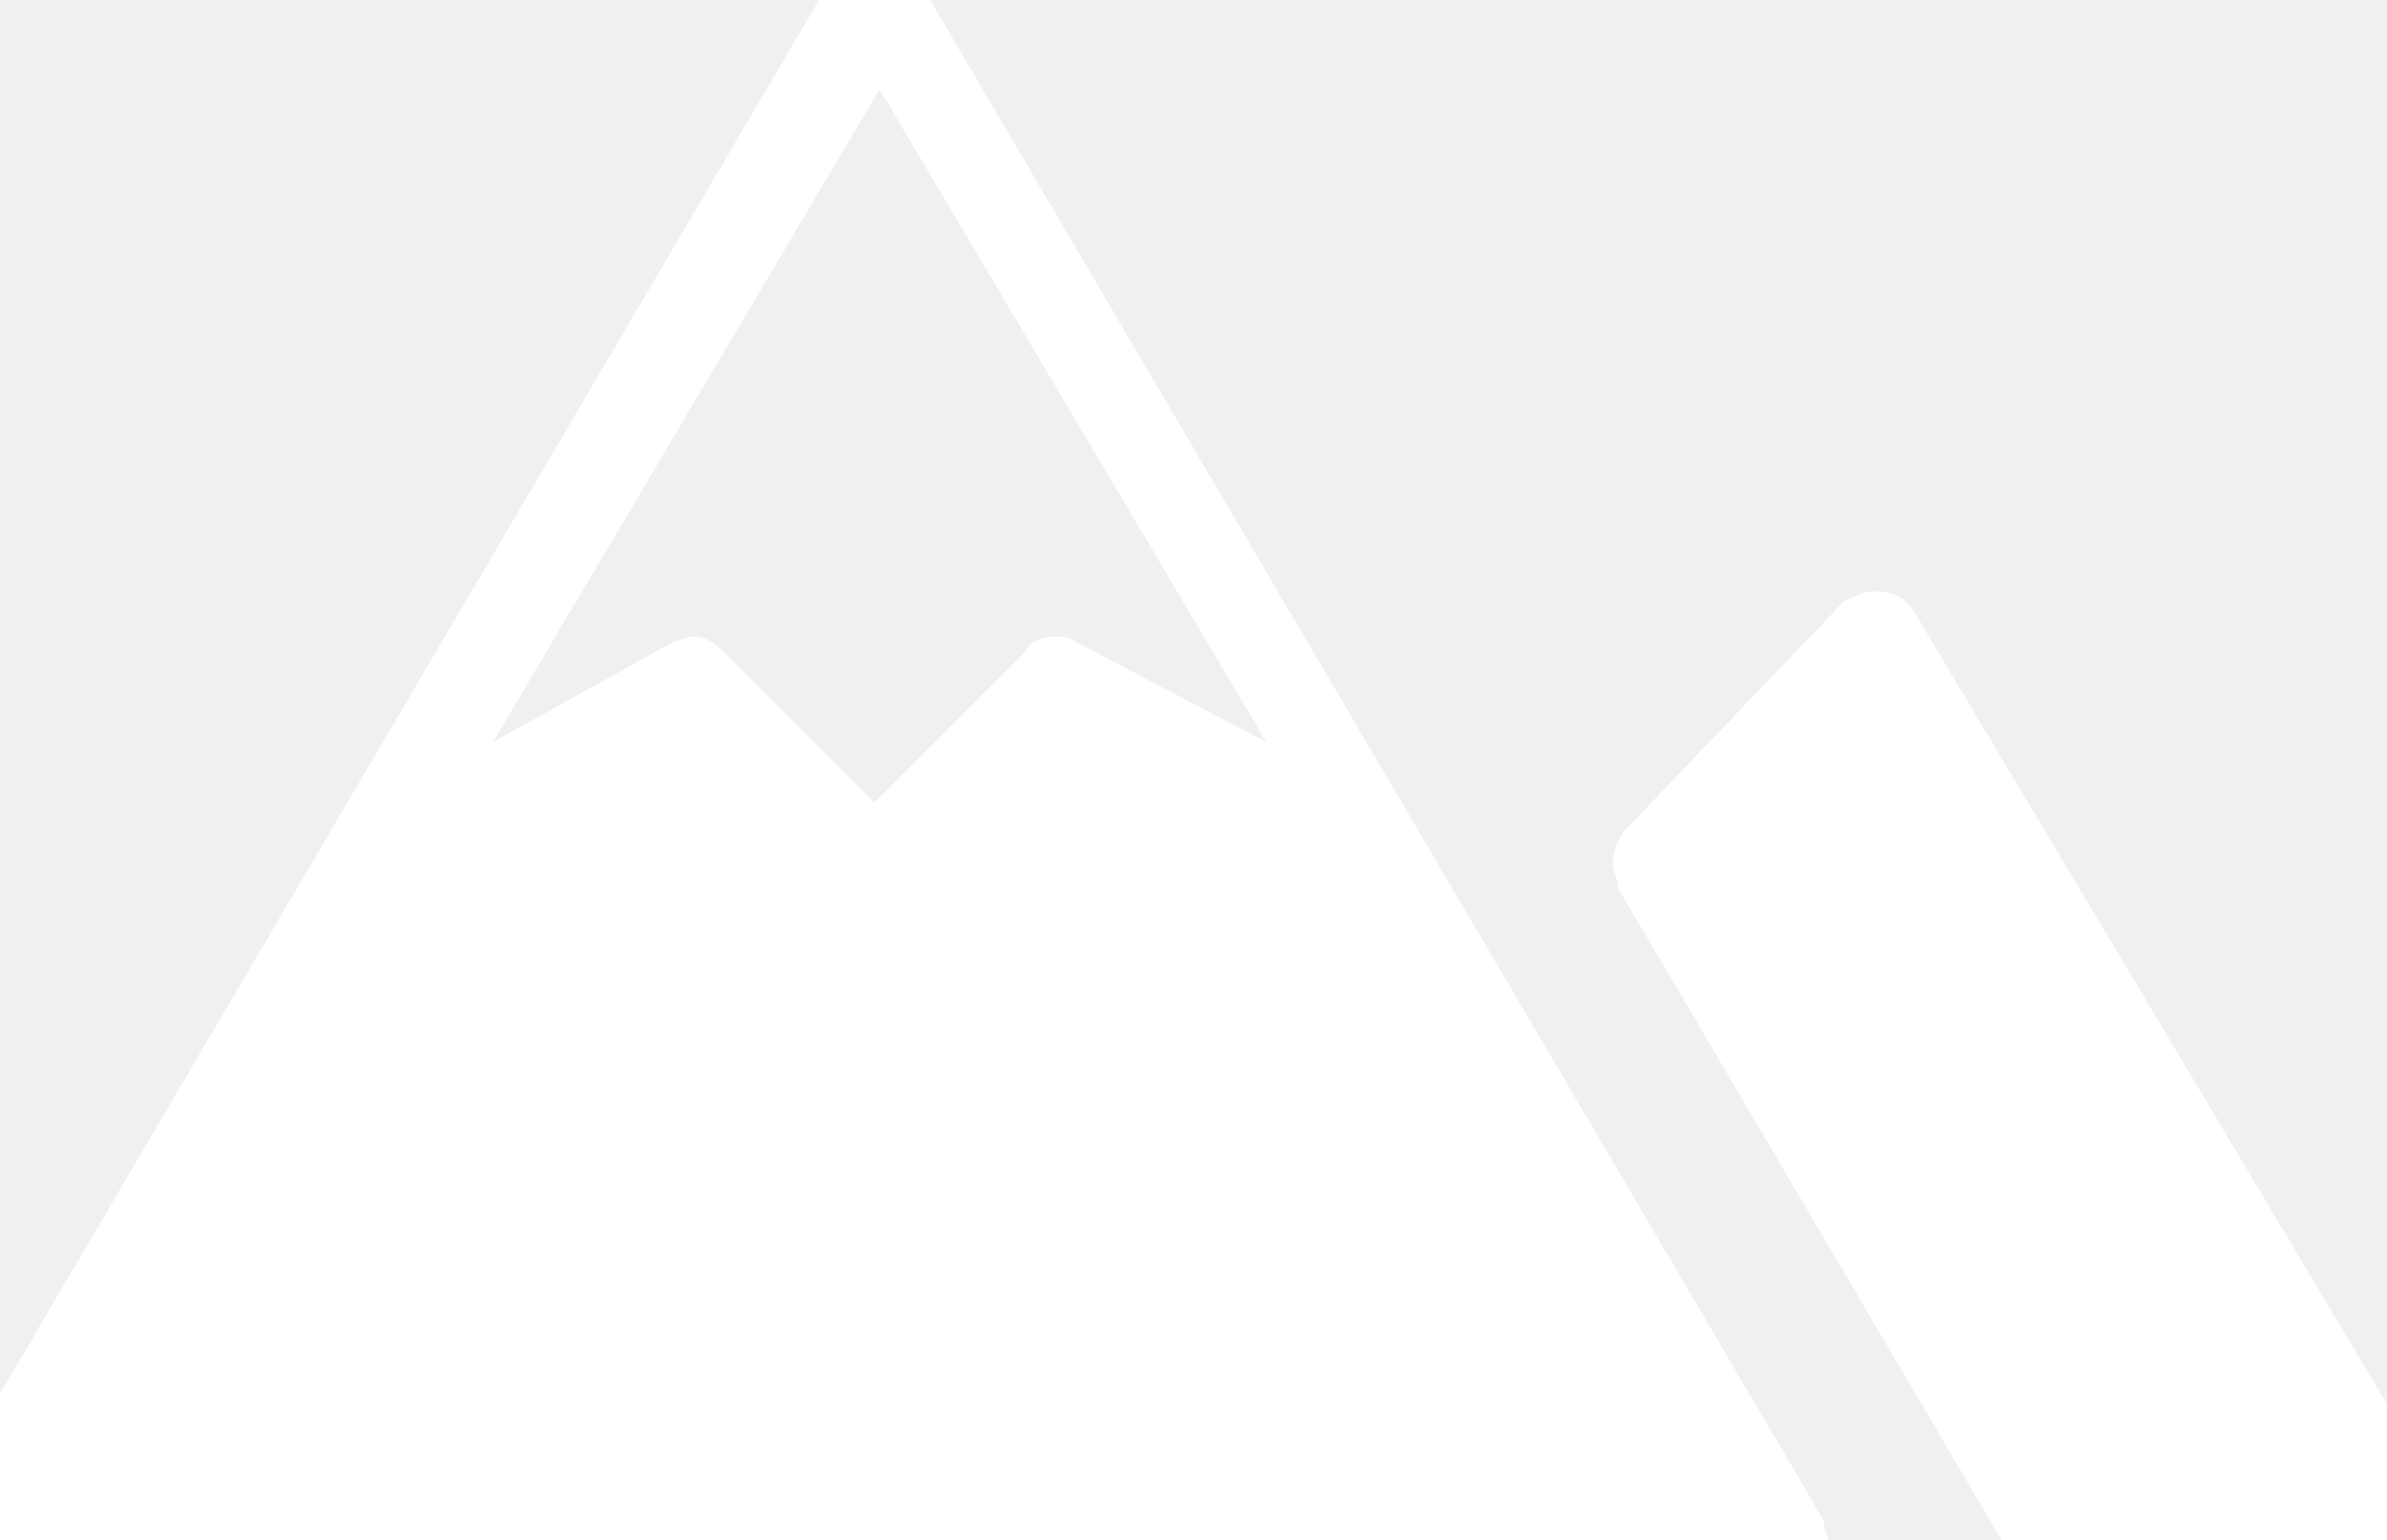
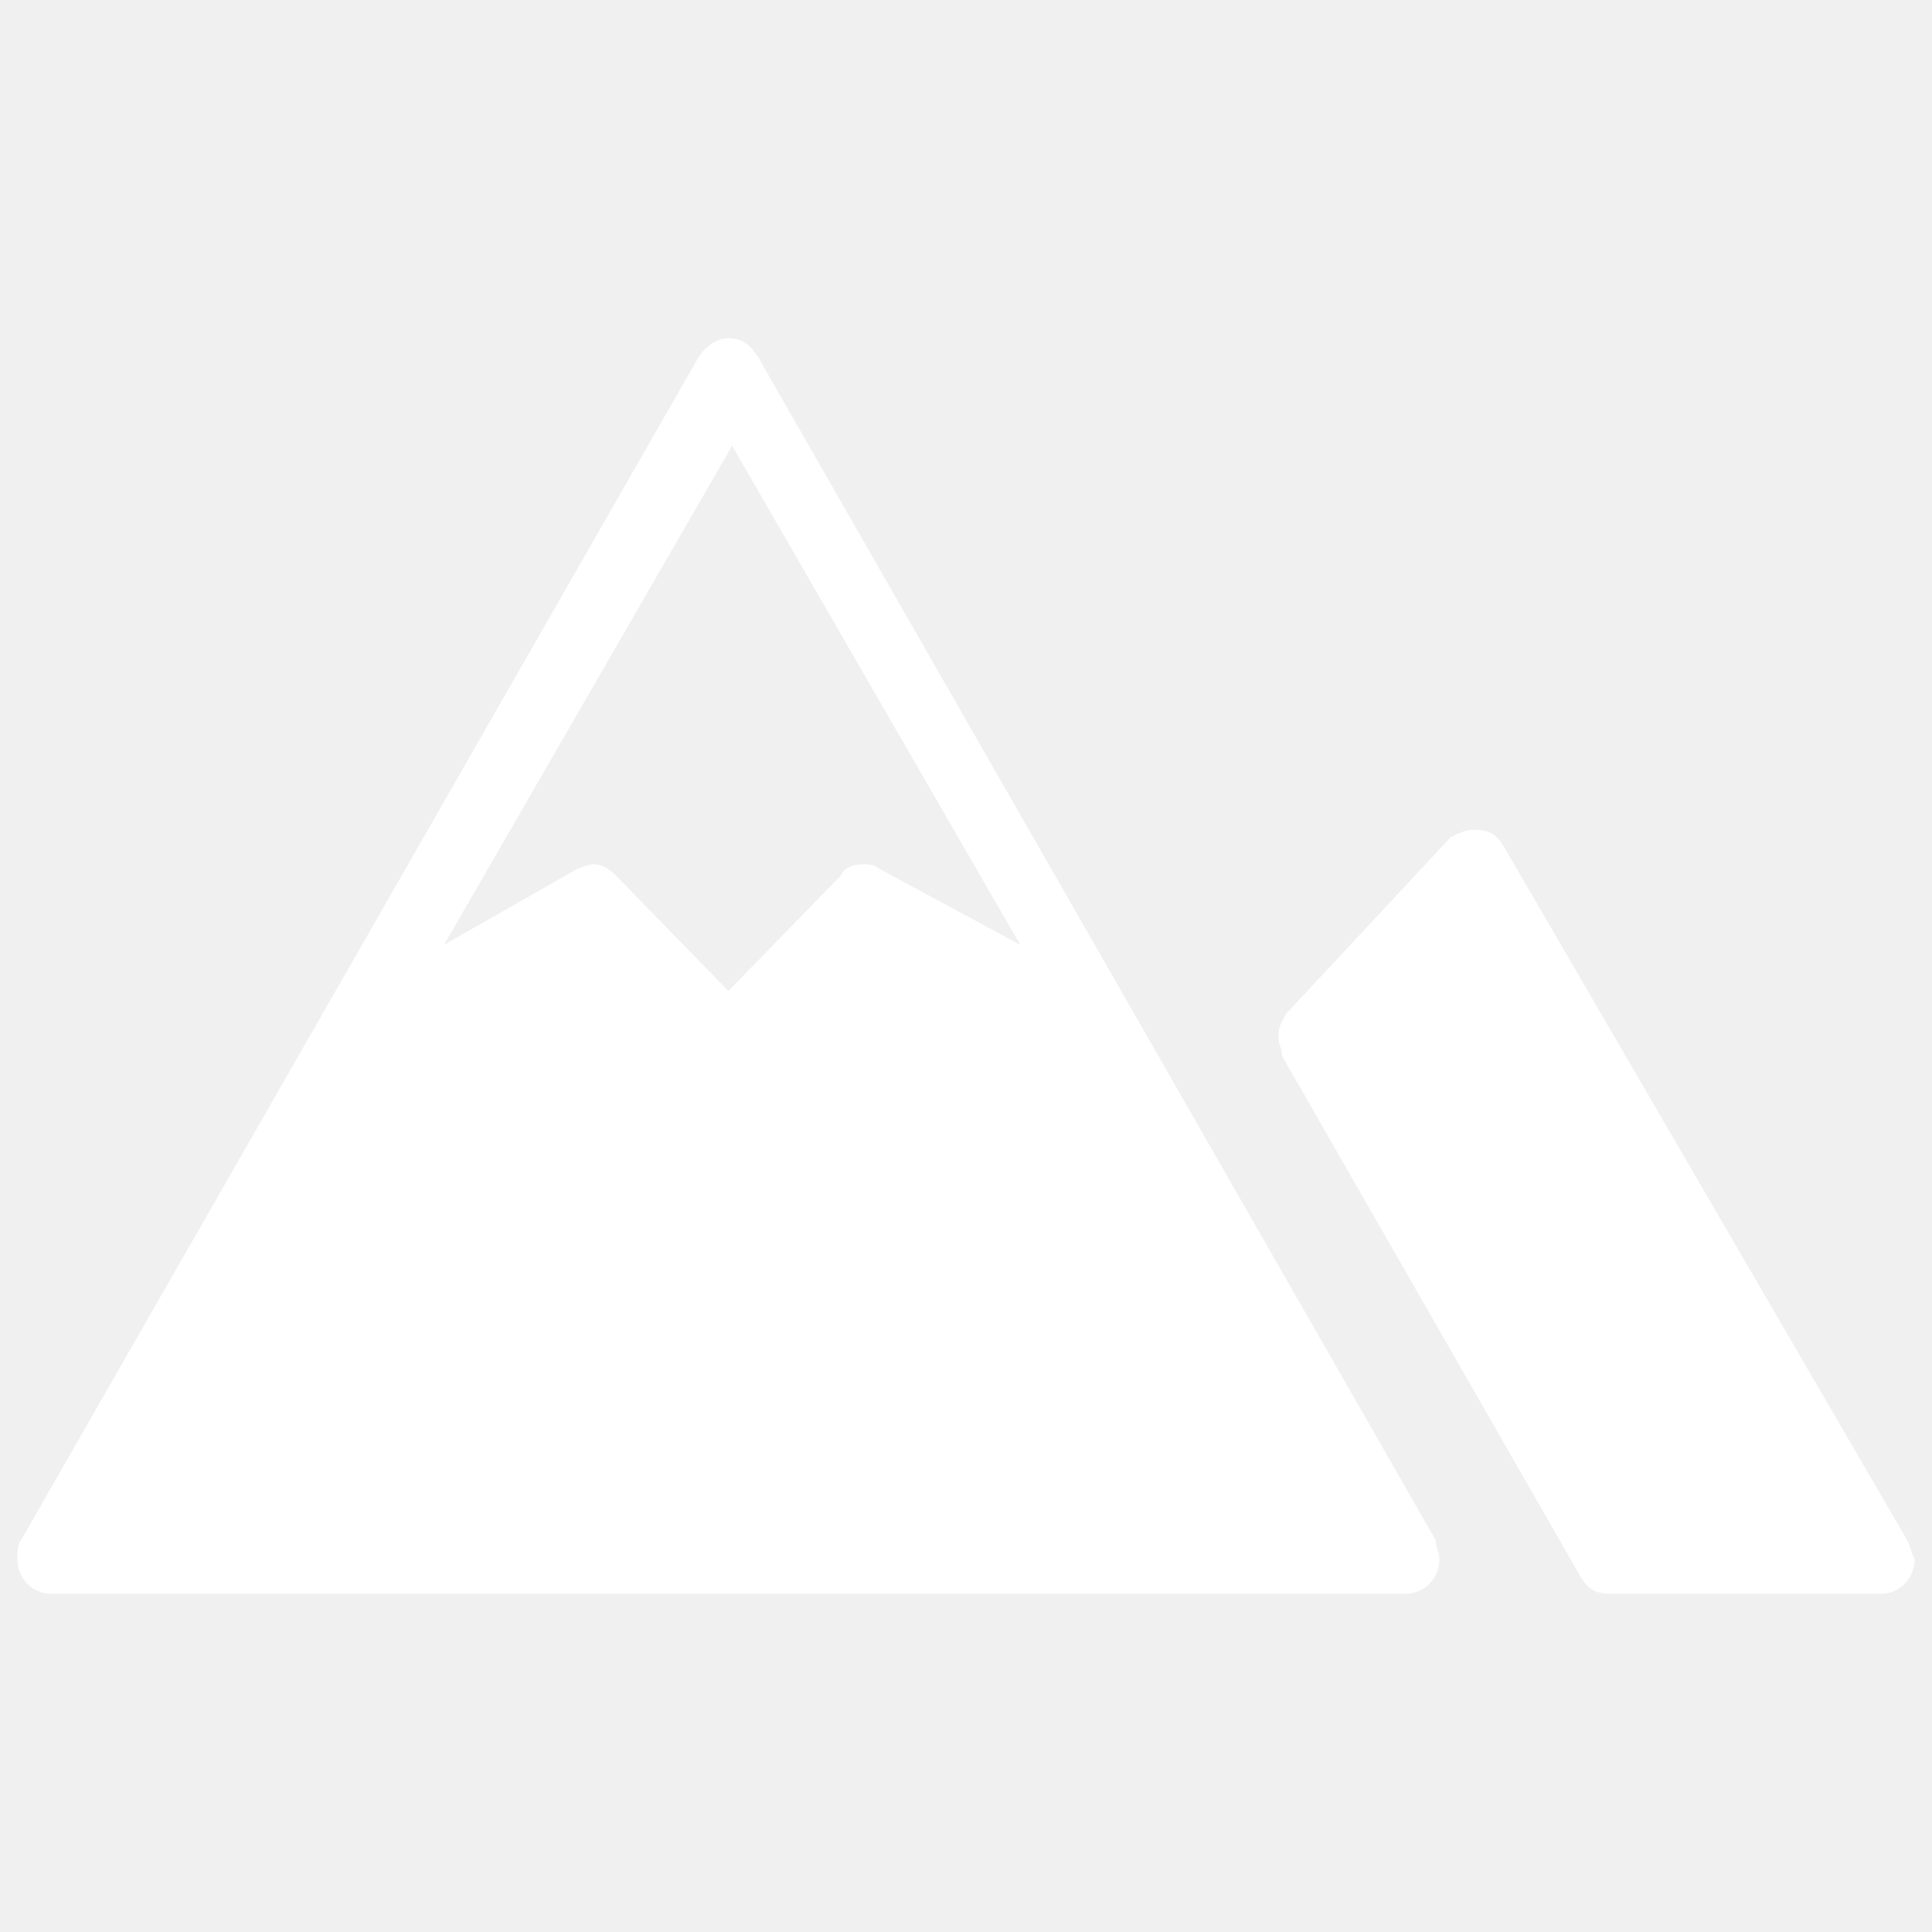
- <svg xmlns="http://www.w3.org/2000/svg" width="15.001" height="9.675" id="svg3408" version="1.1">
+ <svg xmlns="http://www.w3.org/2000/svg" width="15" height="15" id="svg3408" version="1.1">
  <defs id="defs3410" />
-   <g id="layer1" transform="translate(-715.3568,-447.5247)">
-     <g id="_x38_79-mountains-selected_x40_2x.png_2_" transform="matrix(0.3155963,0,0,0.3155963,675.9437,414.033)">
+   <g id="layer1" transform="translate(-715.3568,-442.1997)">
+     <g id="_x38_79-mountains-selected_x40_2x.png_2_" transform="matrix(0.2905225,0,0,0.2981021,679.6706,413.4952)">
      <g id="g3995">
        <path style="fill:#ffffff" id="path3997" d="m 161.2,136.4 -18.1,-30.8 0,0 c -0.2,-0.3 -0.4,-0.5 -0.8,-0.5 -0.3,0 -0.6,0.2 -0.8,0.5 l 0,0 -18.1,30.8 0,0 c -0.1,0.1 -0.1,0.3 -0.1,0.5 0,0.5 0.4,0.9 0.9,0.9 h 36.2 c 0.5,0 0.9,-0.4 0.9,-0.9 0,-0.2 -0.1,-0.3 -0.1,-0.5 l 0,0 z m -14.9,-17.5 0,0 c -0.1,-0.1 -0.3,-0.1 -0.4,-0.1 -0.3,0 -0.5,0.1 -0.6,0.3 l -3,3 -3,-3 c -0.2,-0.2 -0.4,-0.3 -0.6,-0.3 -0.2,0 -0.3,0.1 -0.4,0.1 l 0,0 -3.6,2 7.7,-13 7.7,13 -3.8,-2 z m 27.5,17.5 0,0 -10.8,-18.1 0,0 c -0.2,-0.3 -0.4,-0.4 -0.8,-0.4 -0.2,0 -0.4,0.1 -0.6,0.2 l 0,0 0,0 c 0,0 0,0 0,0 l -4.4,4.6 0,0 c -0.1,0.2 -0.2,0.3 -0.2,0.6 0,0.2 0.1,0.3 0.1,0.5 l 0,0 8,13.6 0,0 c 0.2,0.3 0.4,0.4 0.8,0.4 h 7.2 c 0.5,0 0.9,-0.4 0.9,-0.9 -0.1,-0.2 -0.1,-0.3 -0.2,-0.5 z" />
      </g>
    </g>
  </g>
</svg>
